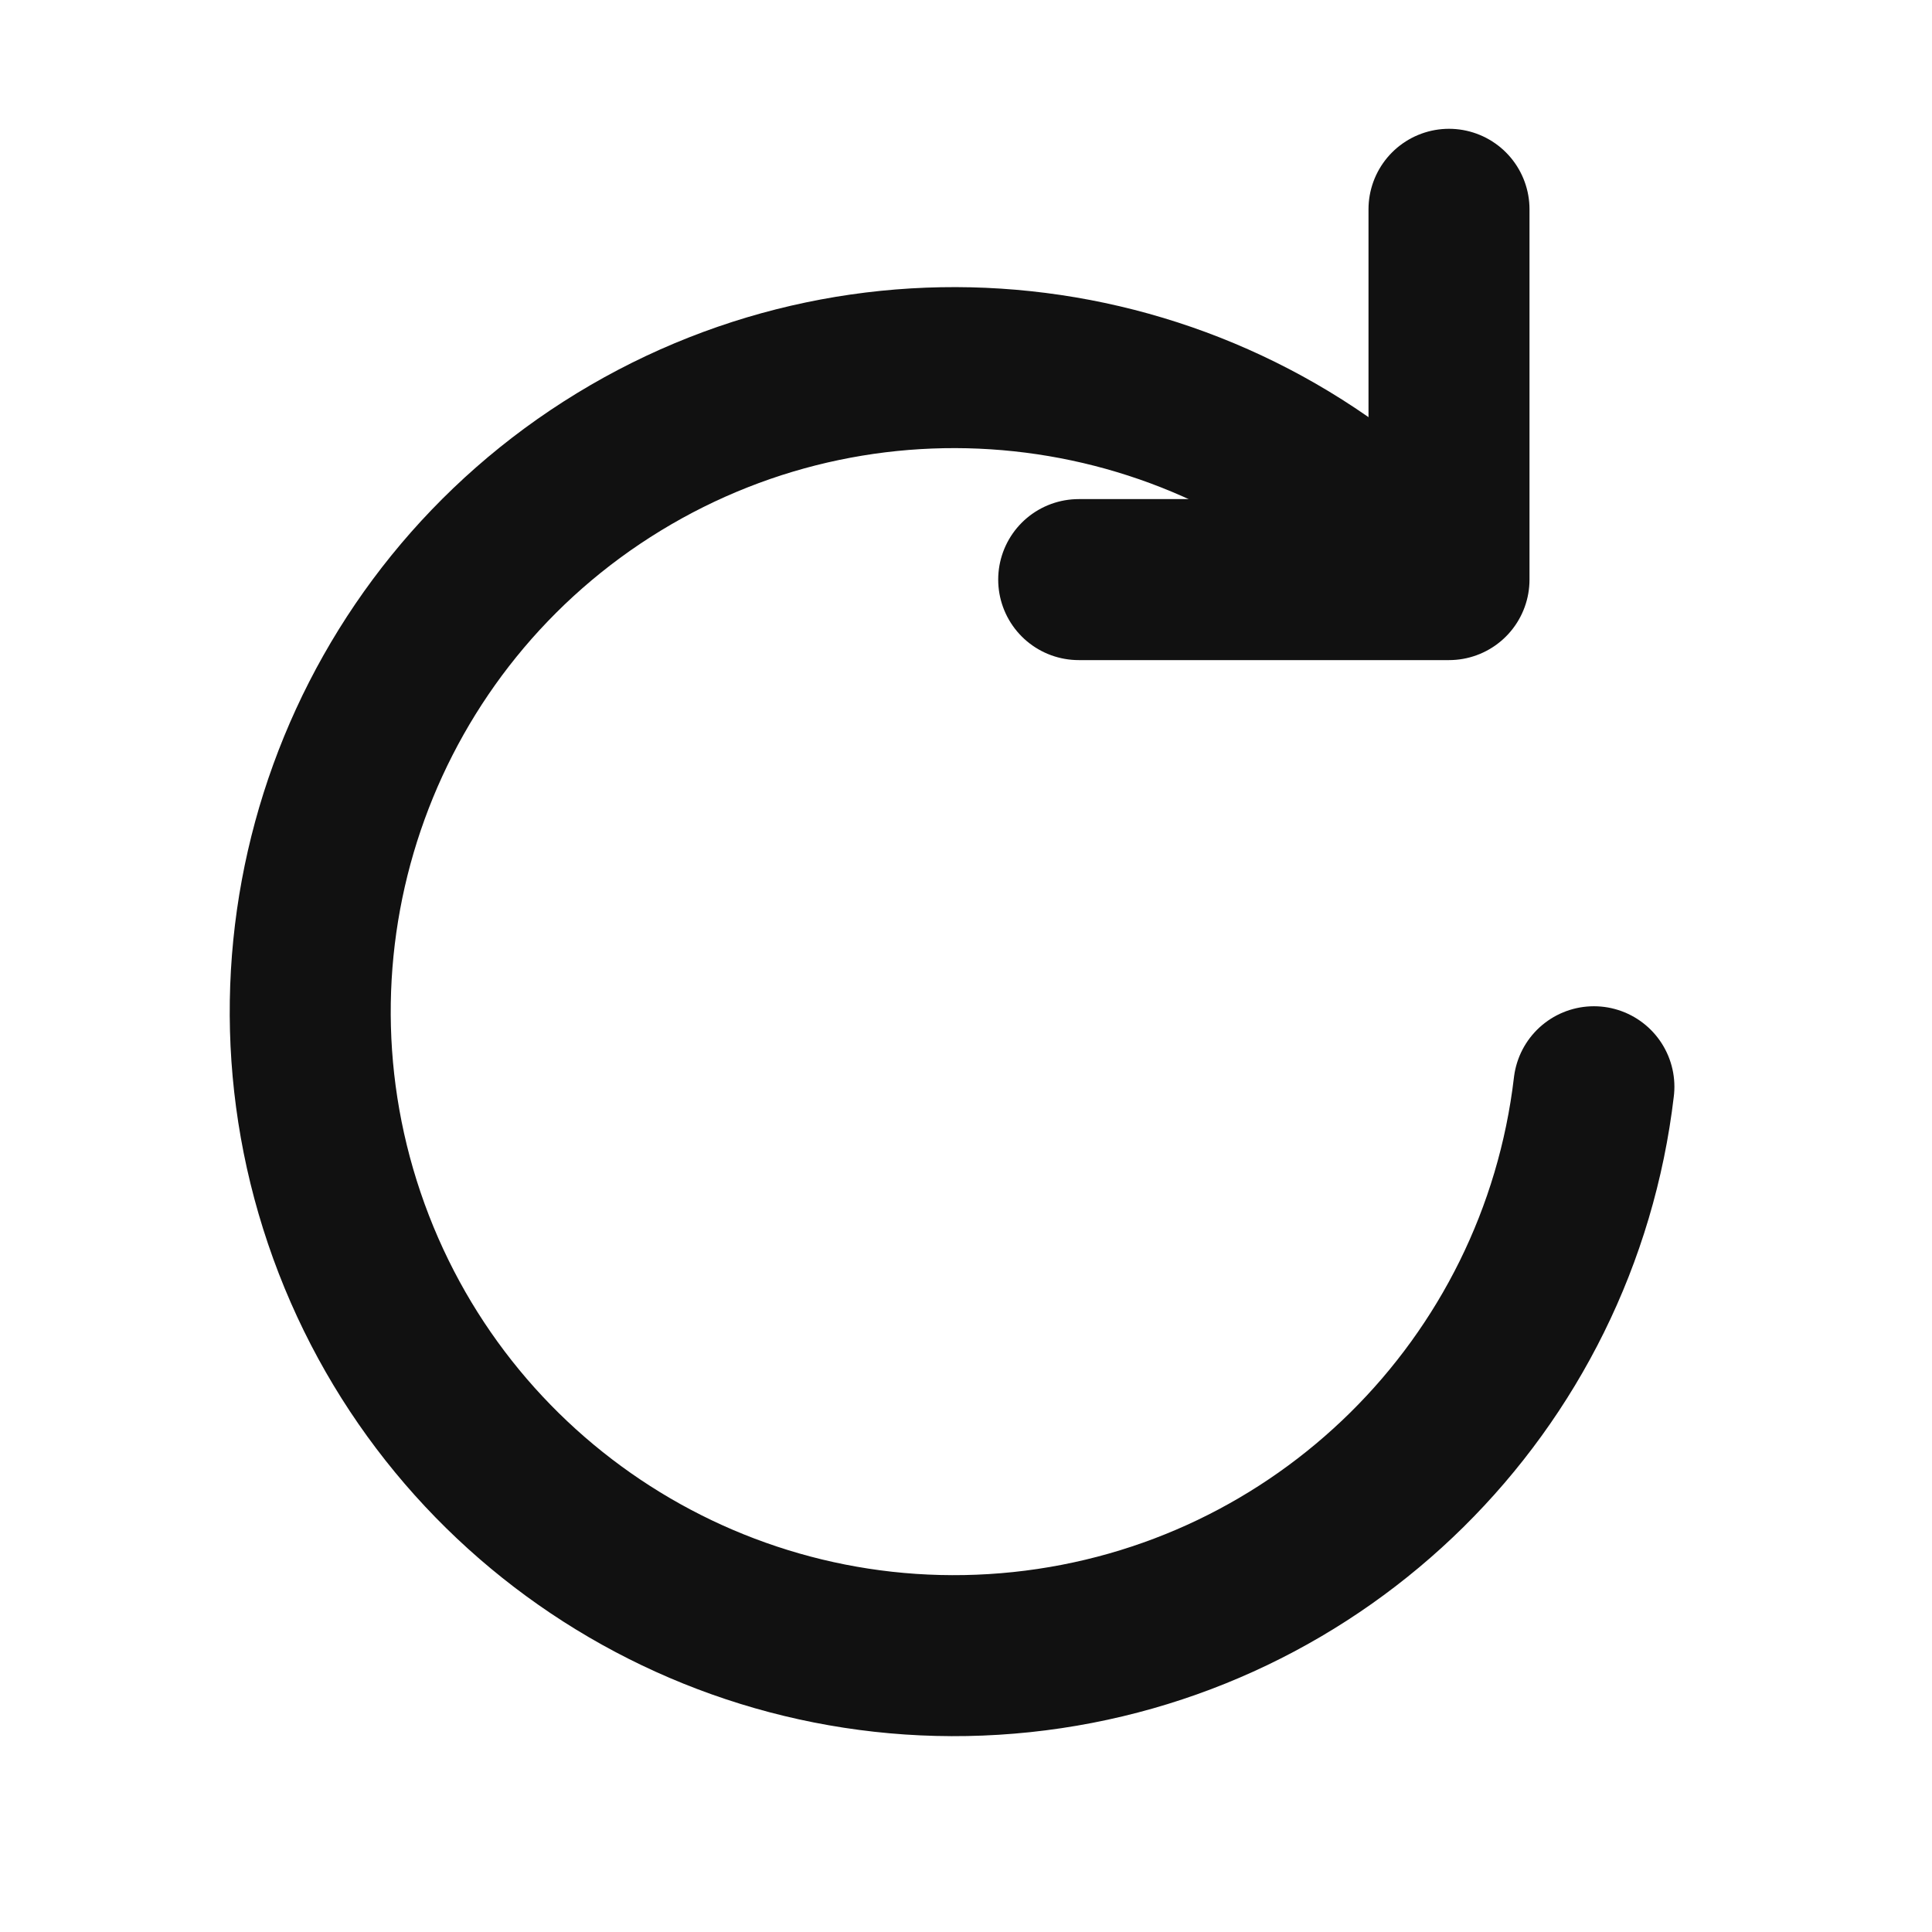
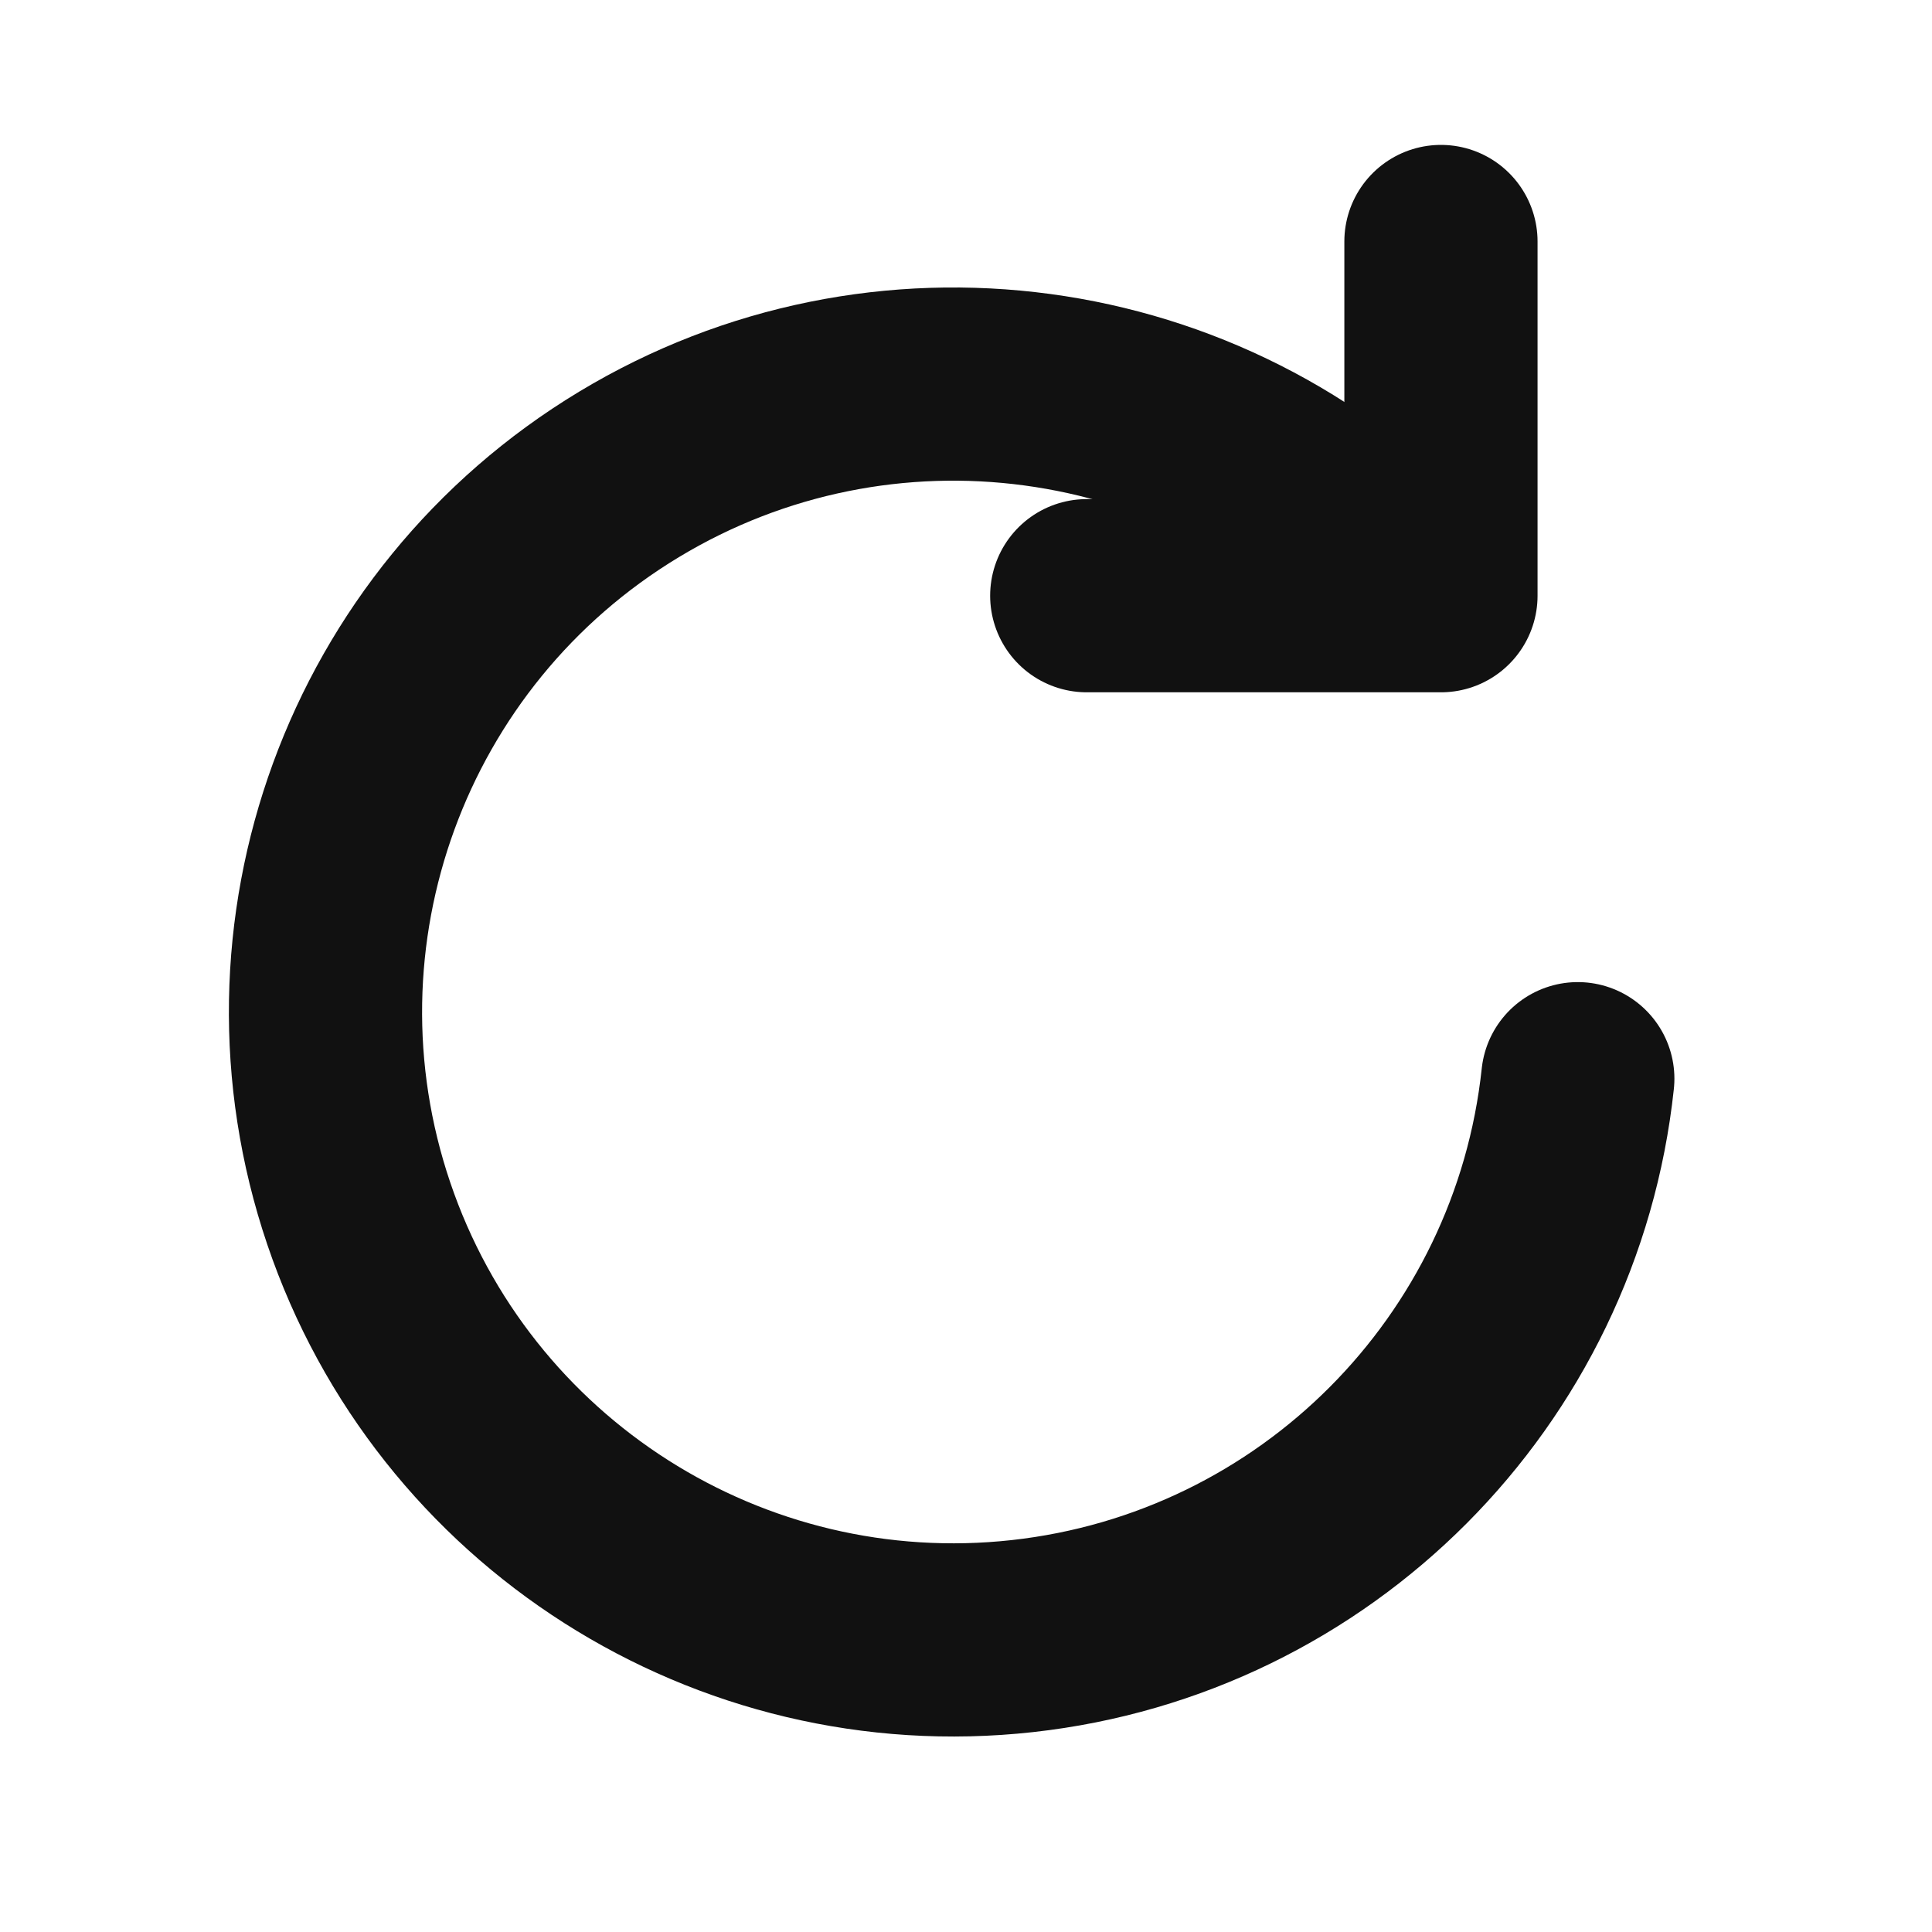
<svg xmlns="http://www.w3.org/2000/svg" viewBox="0 0 24 24" width="24" height="24">
-   <path d="M19.8 13.5A8 8 0 1 1 17.6 7" fill="none" stroke="#111" stroke-width="2" stroke-linecap="round" stroke-linejoin="round" />
-   <path d="M18 2.6v4.6h-4.6" fill="none" stroke="#111" stroke-width="2" stroke-linecap="round" stroke-linejoin="round" />
+   <path d="M19.6 13.4A7.8 7.8 0 1 1 17.5 7.2" fill="none" stroke="#111" stroke-width="2.4" stroke-linecap="round" stroke-linejoin="round" />
+   <path d="M17.9 3v4.4h-4.4" fill="none" stroke="#111" stroke-width="2.4" stroke-linecap="round" stroke-linejoin="round" />
</svg>
